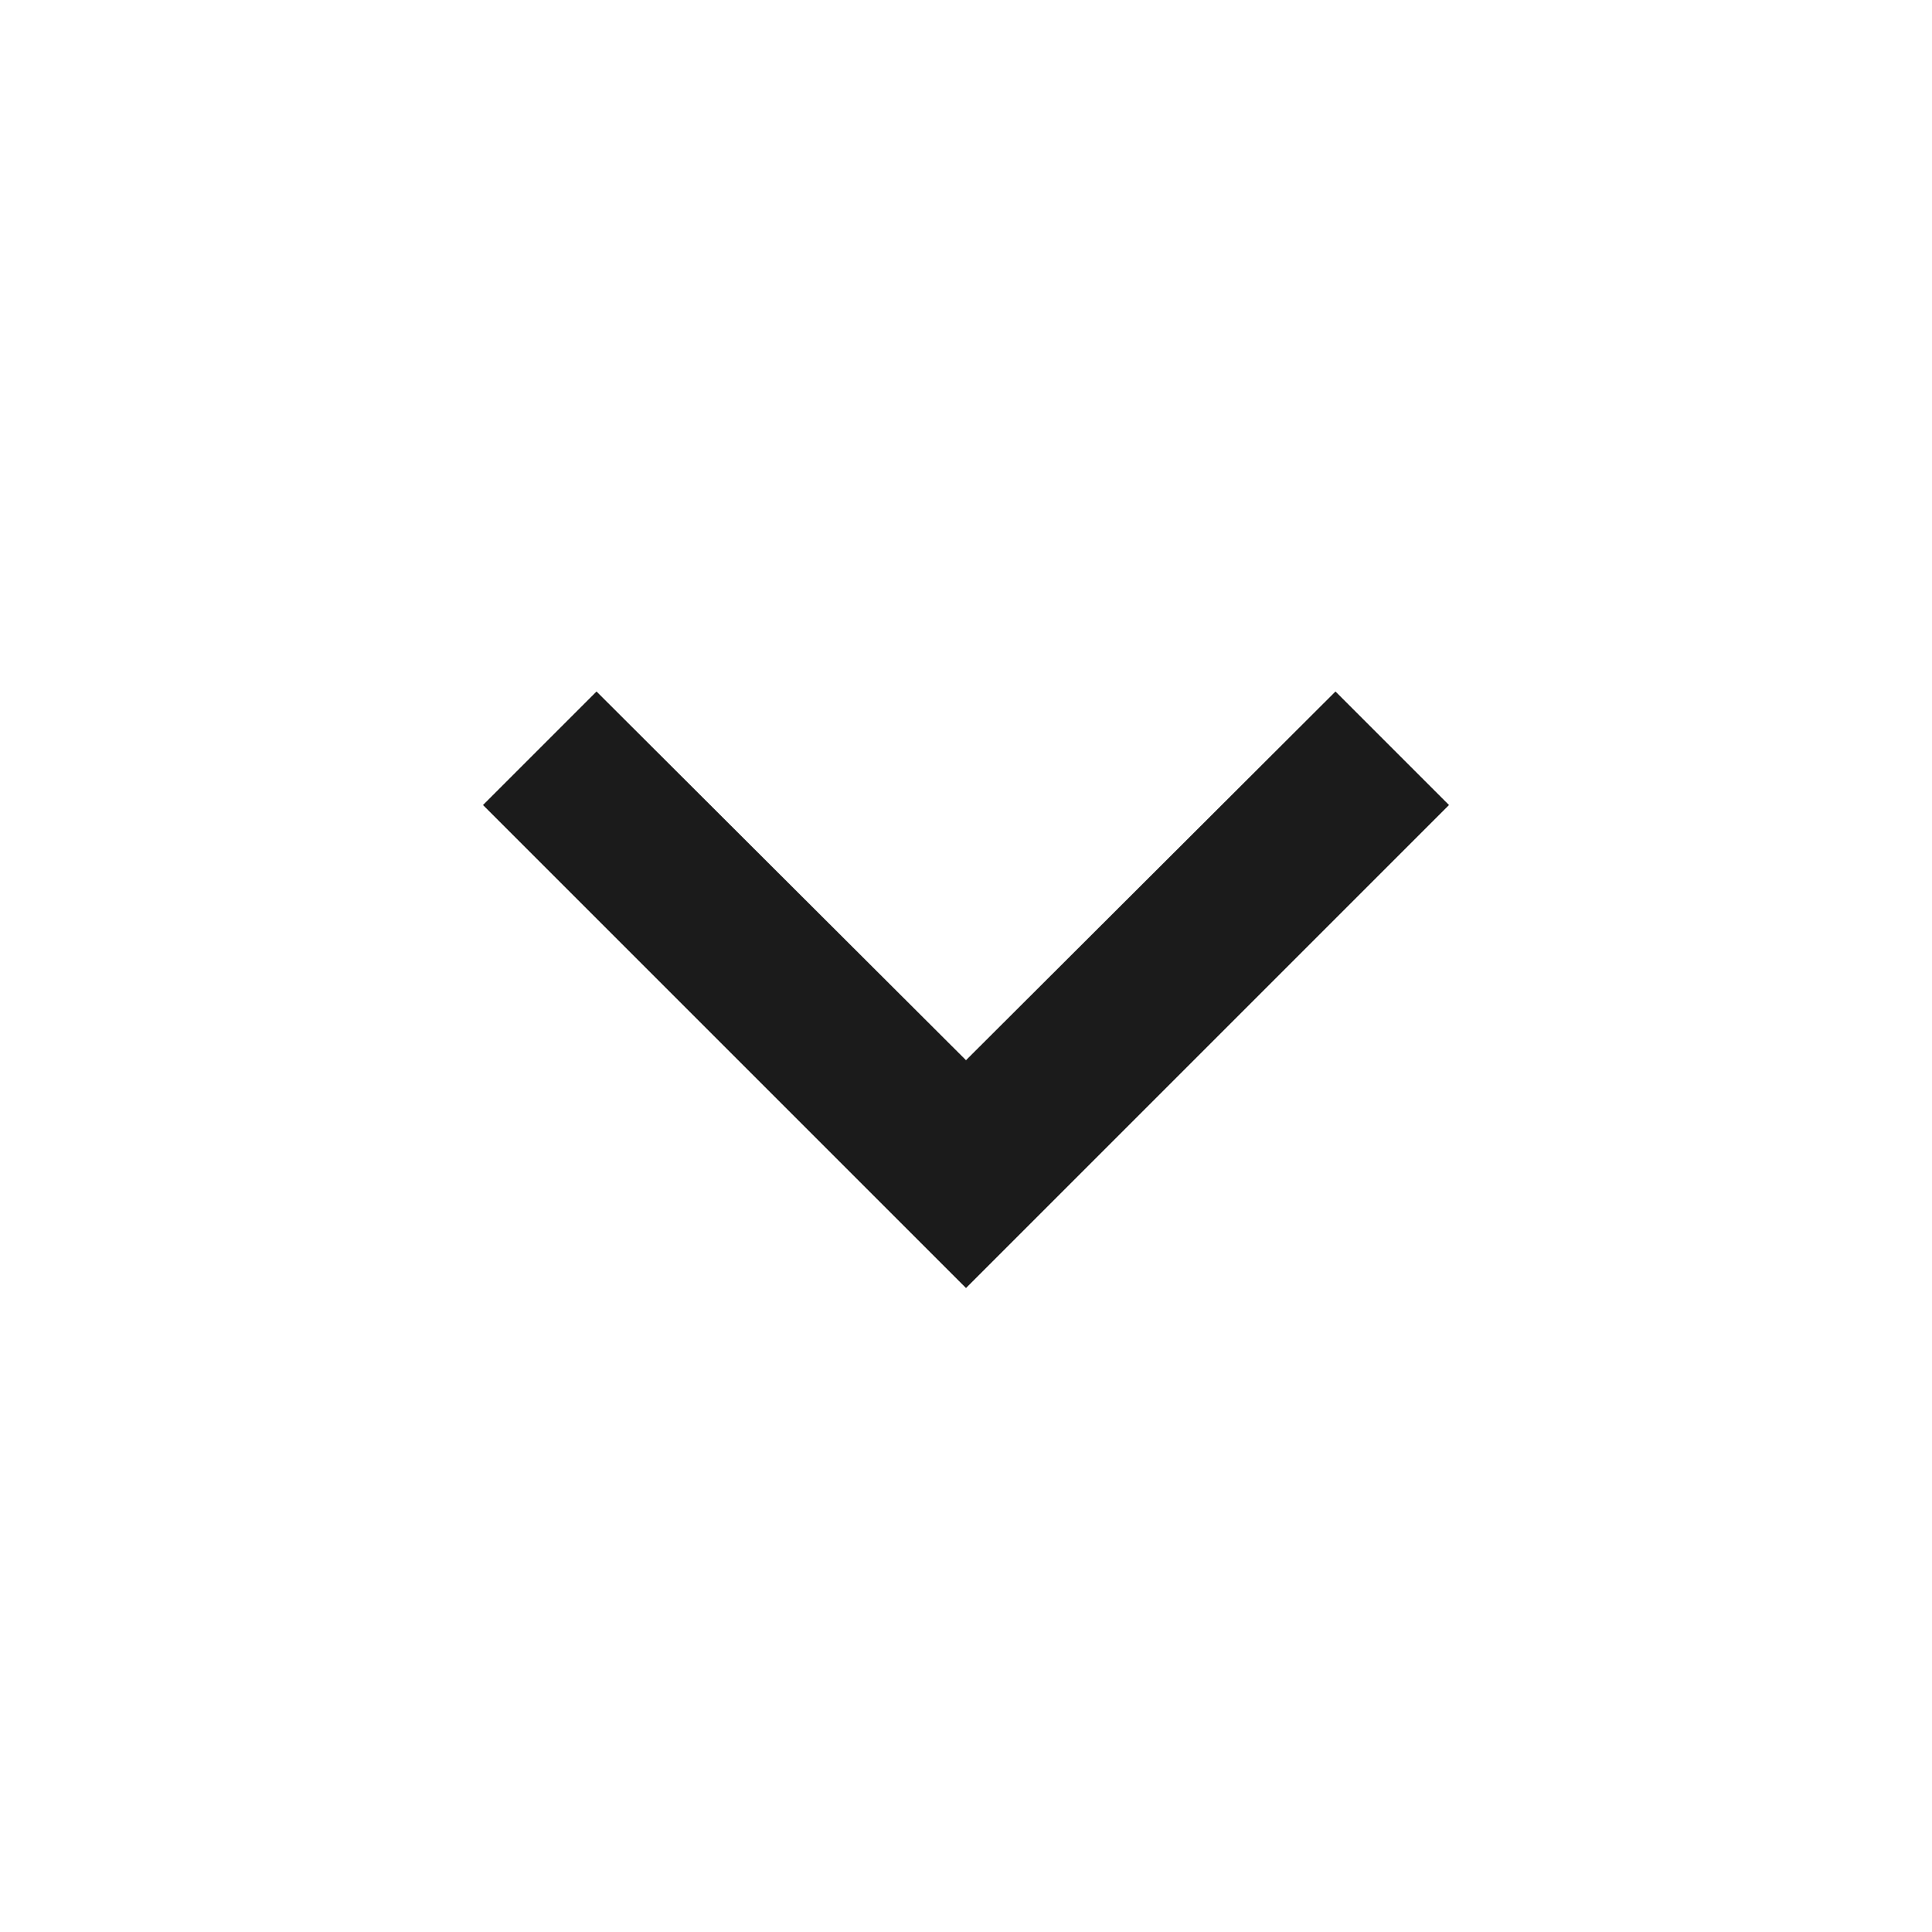
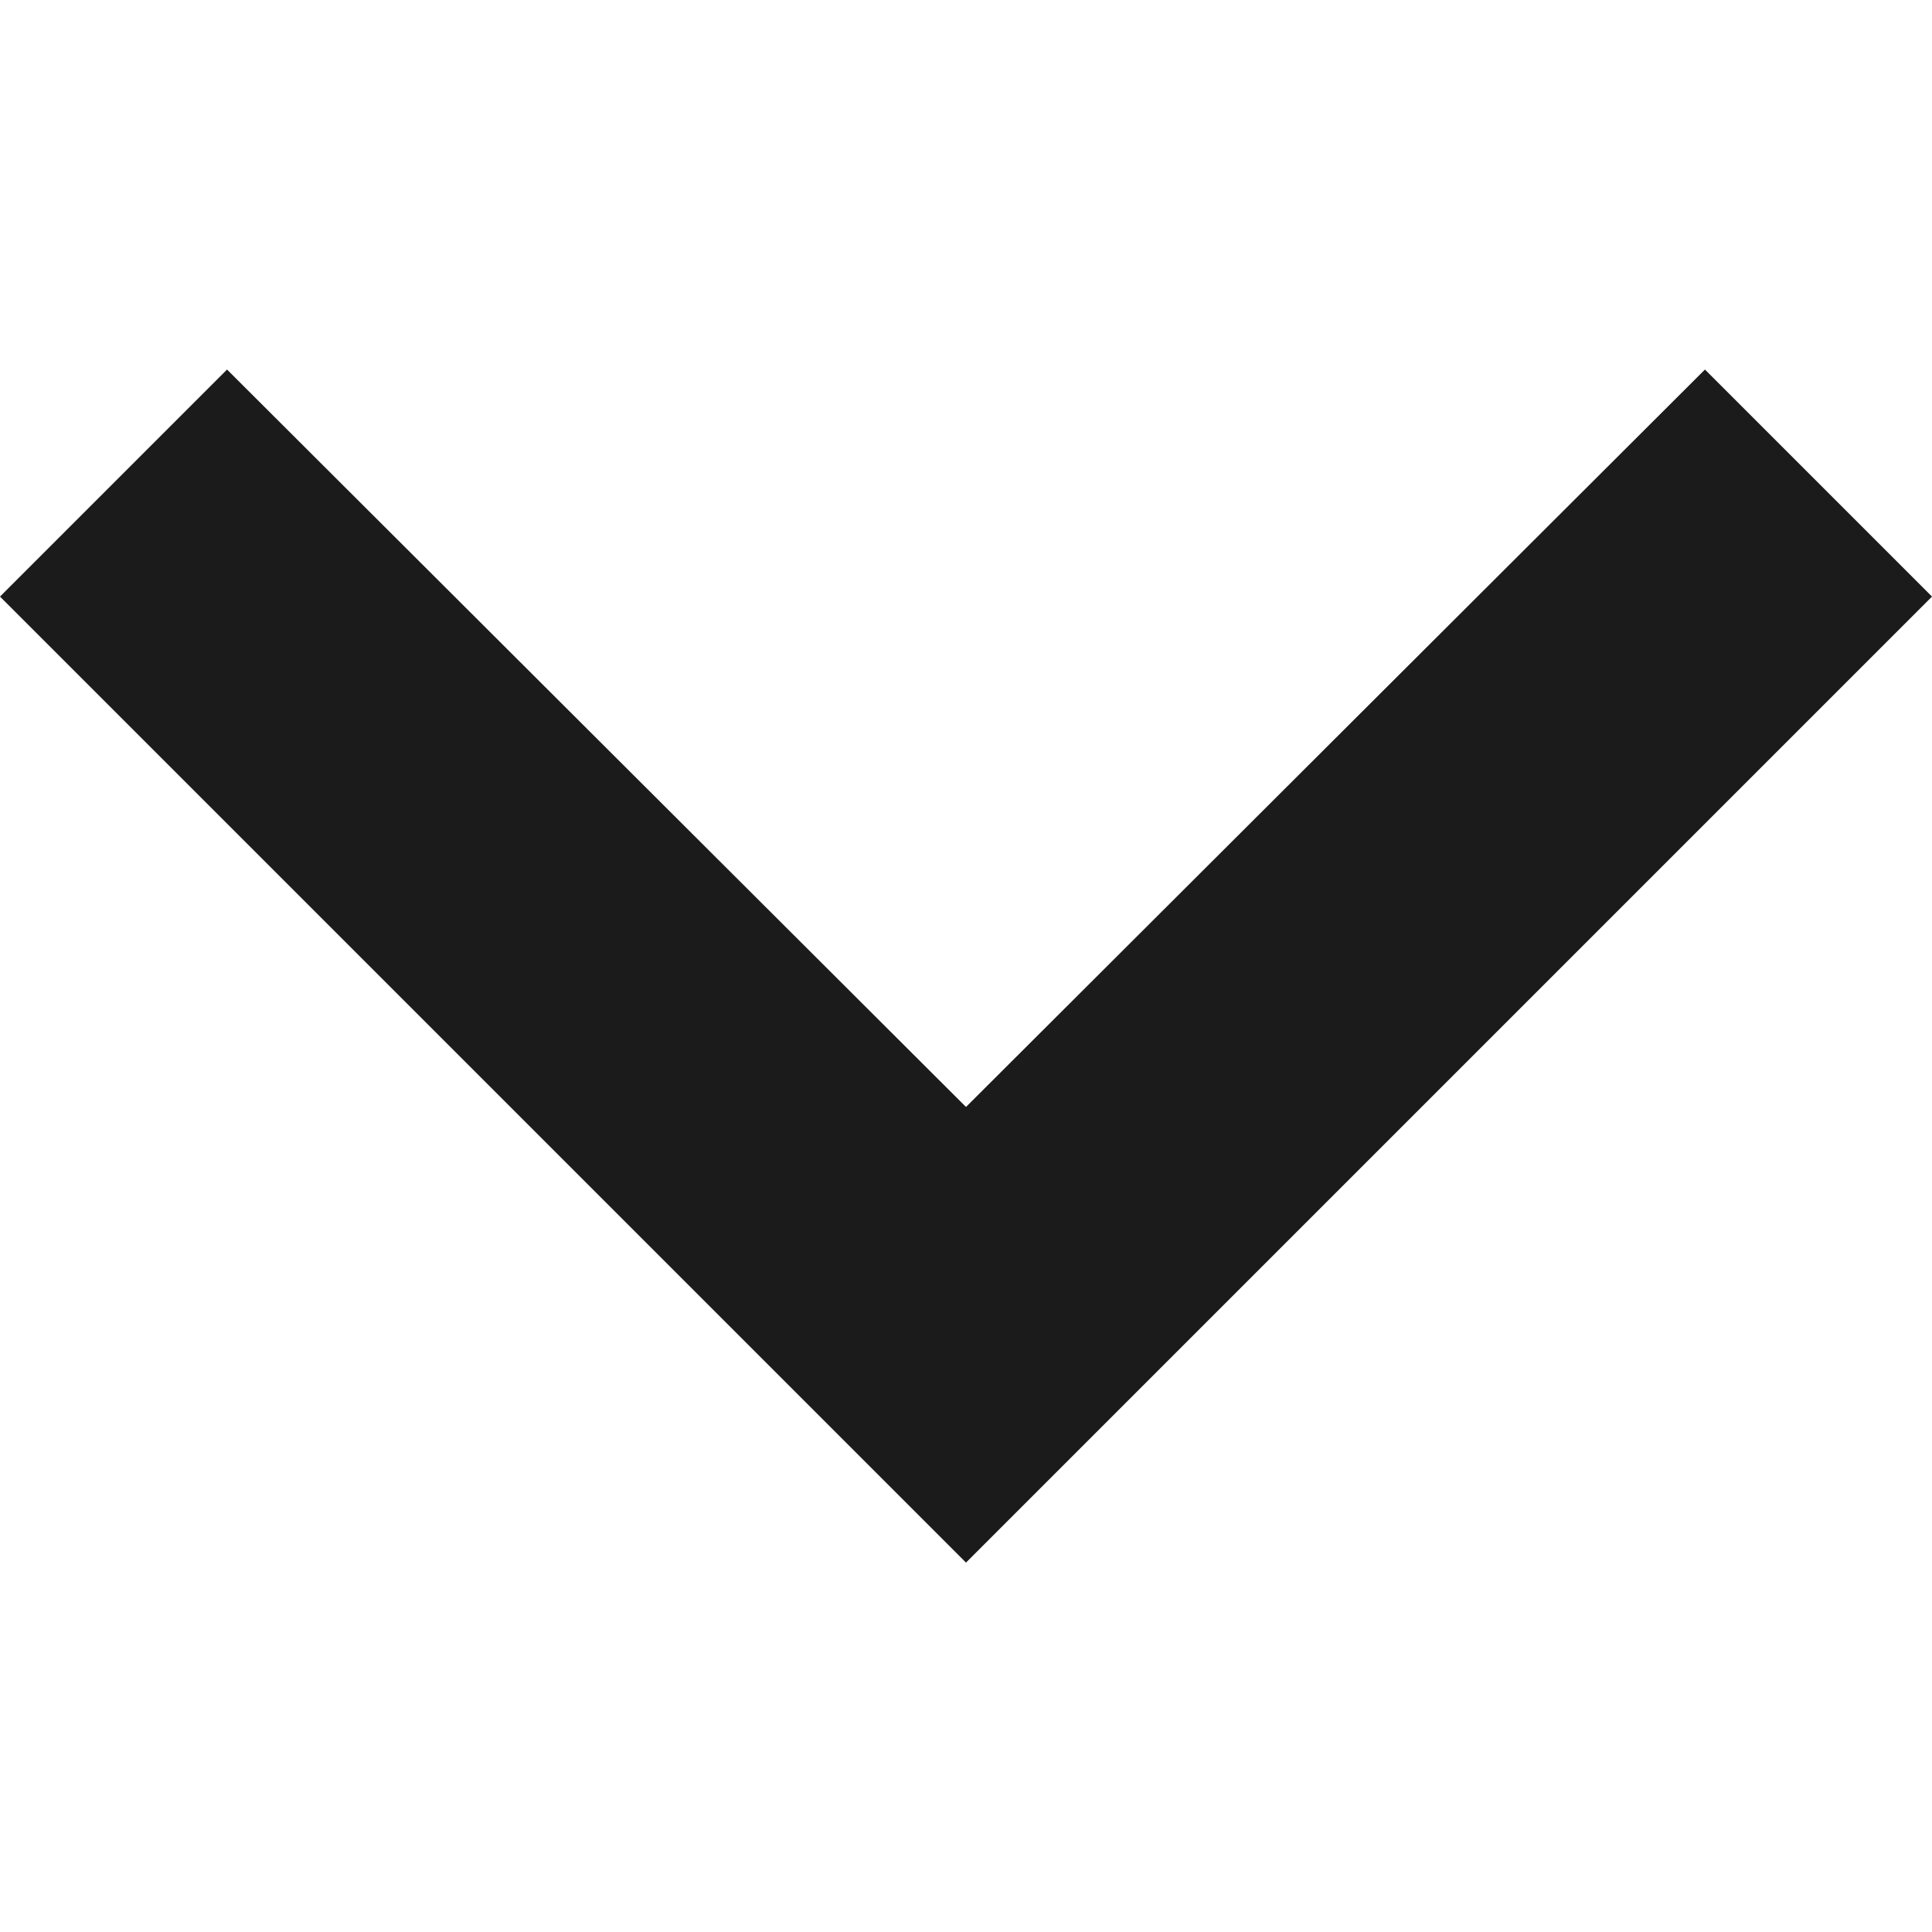
- <svg xmlns="http://www.w3.org/2000/svg" width="25" height="25" viewBox="0 0 25 25" fill="none">
+ <svg xmlns="http://www.w3.org/2000/svg" width="12.5" height="12.5" viewBox="6.25 6.557 12.5 12.5" fill="none">
  <path fill-rule="evenodd" clip-rule="evenodd" d="M17.281 8.948L12.5 13.719L7.719 8.948L6.25 10.417L12.5 16.667L18.75 10.417L17.281 8.948Z" fill="#1B1B1B" />
</svg>
